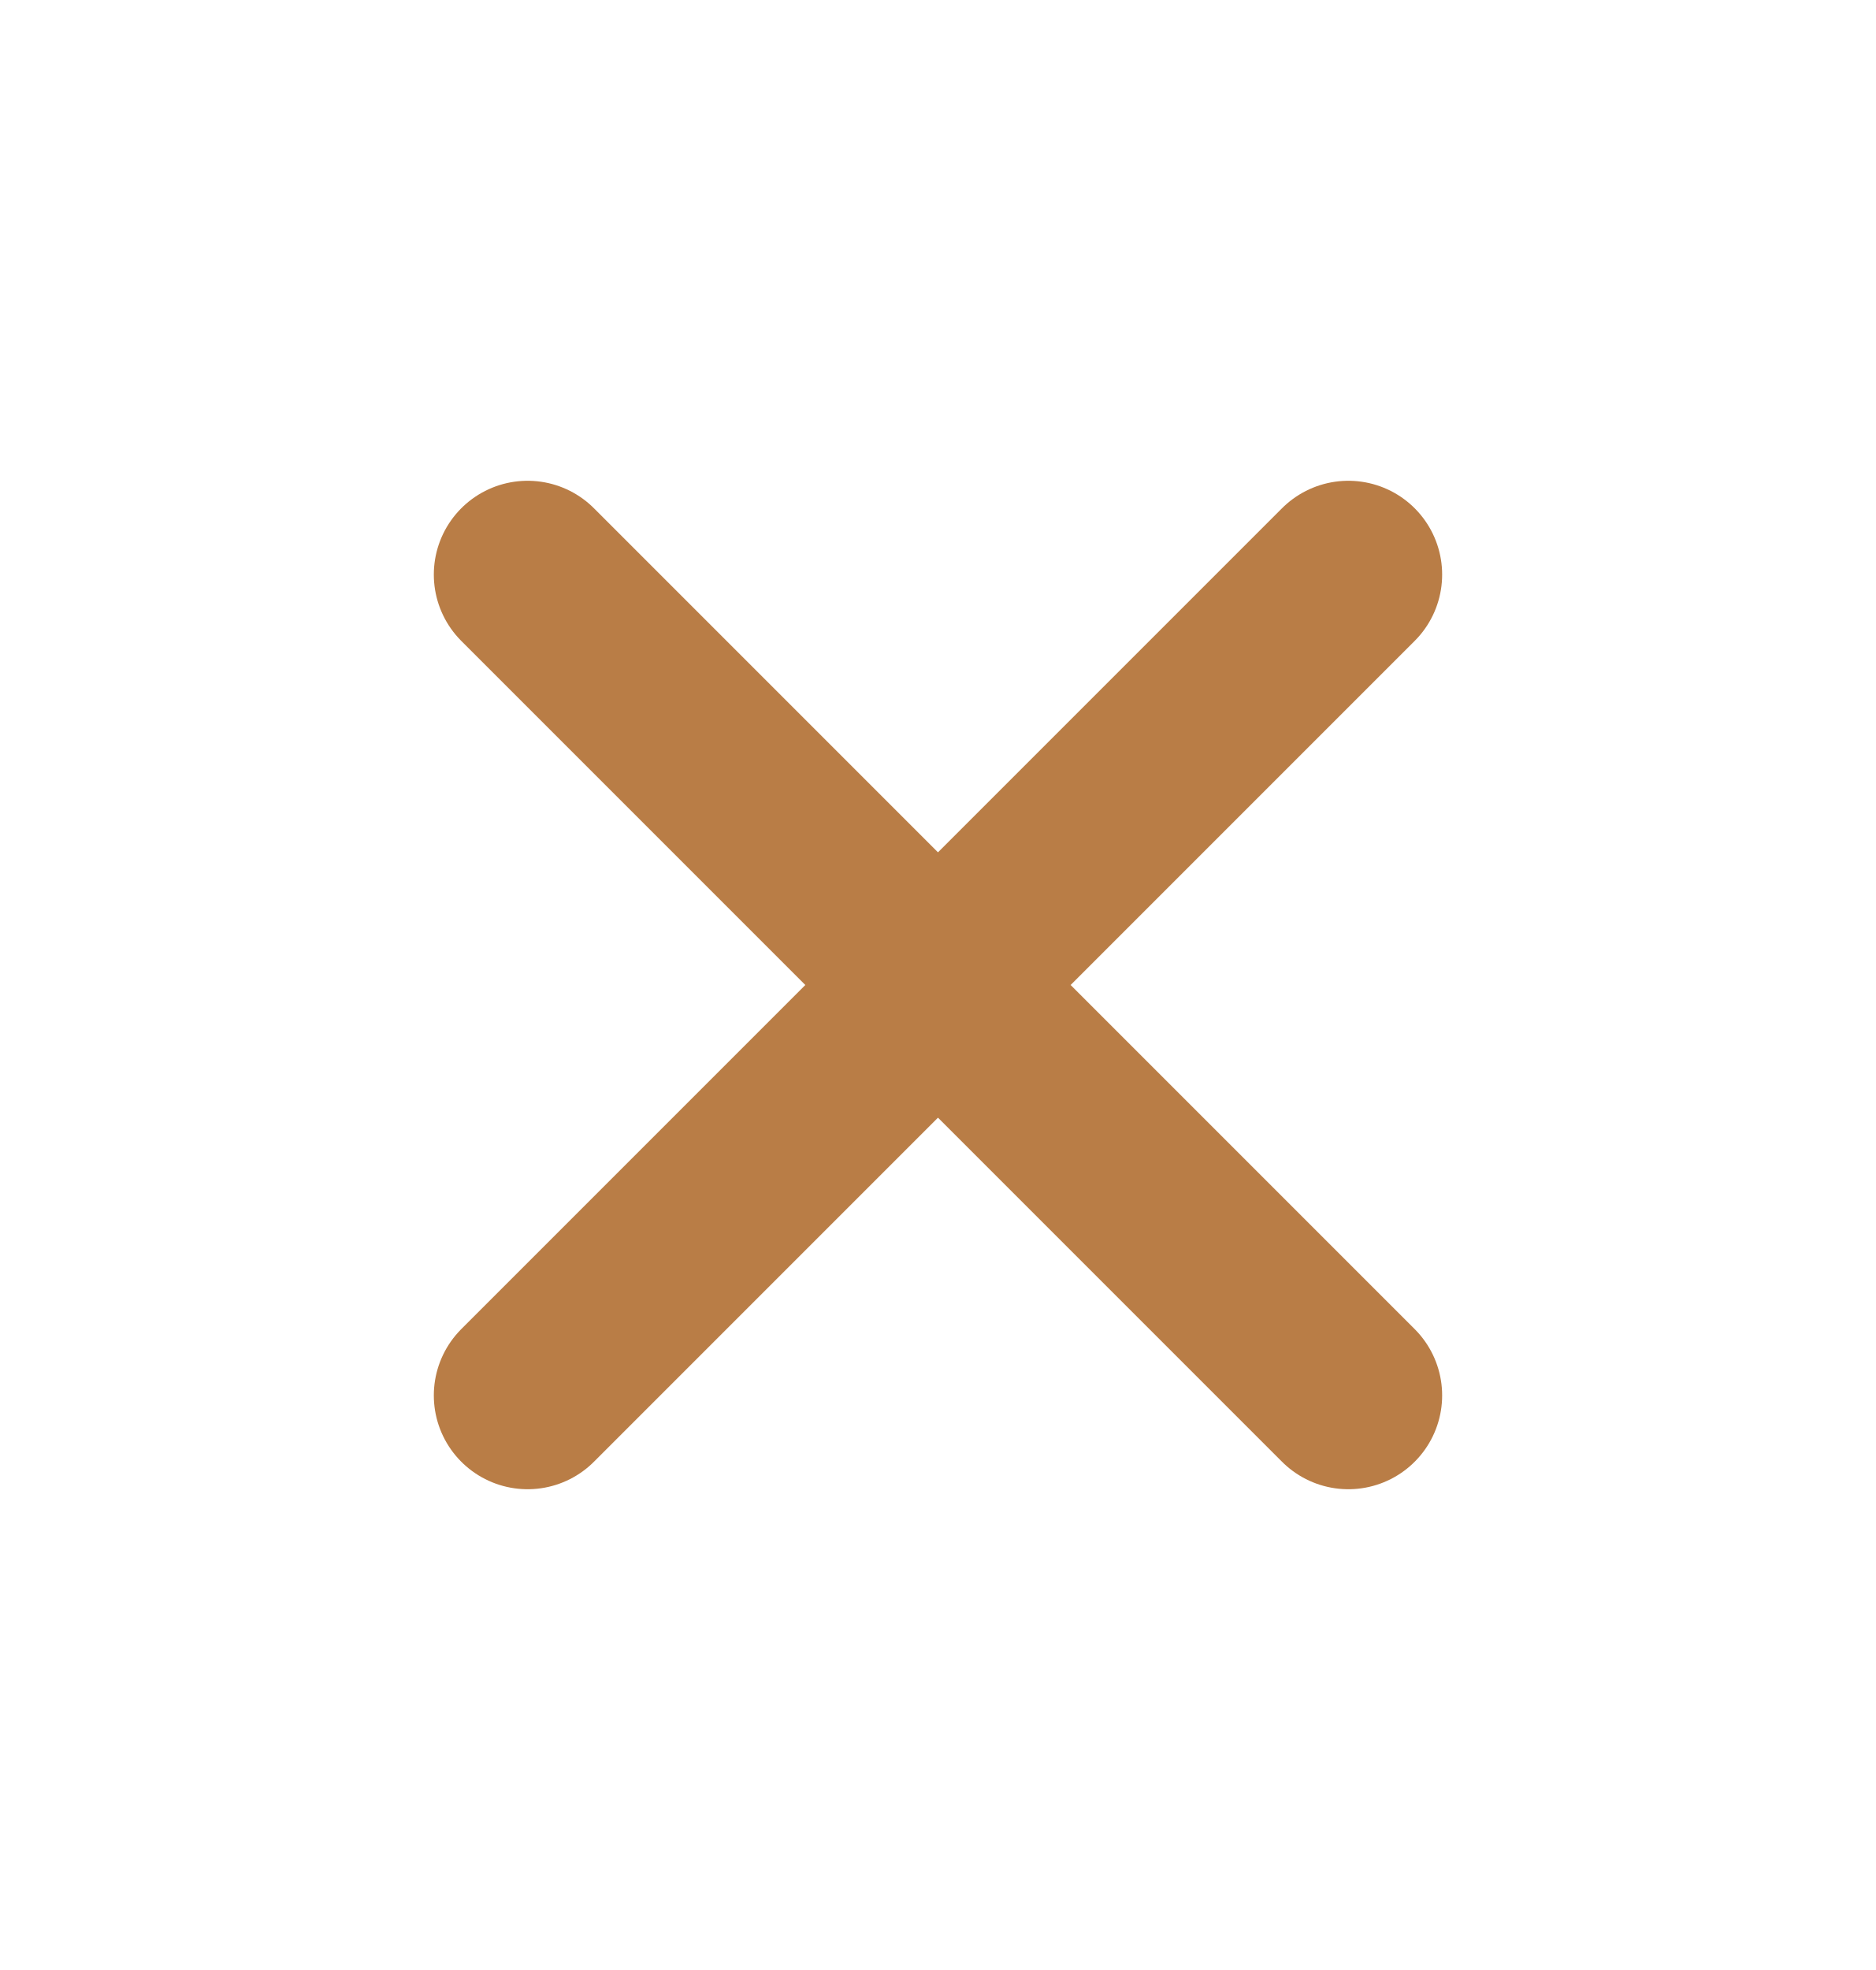
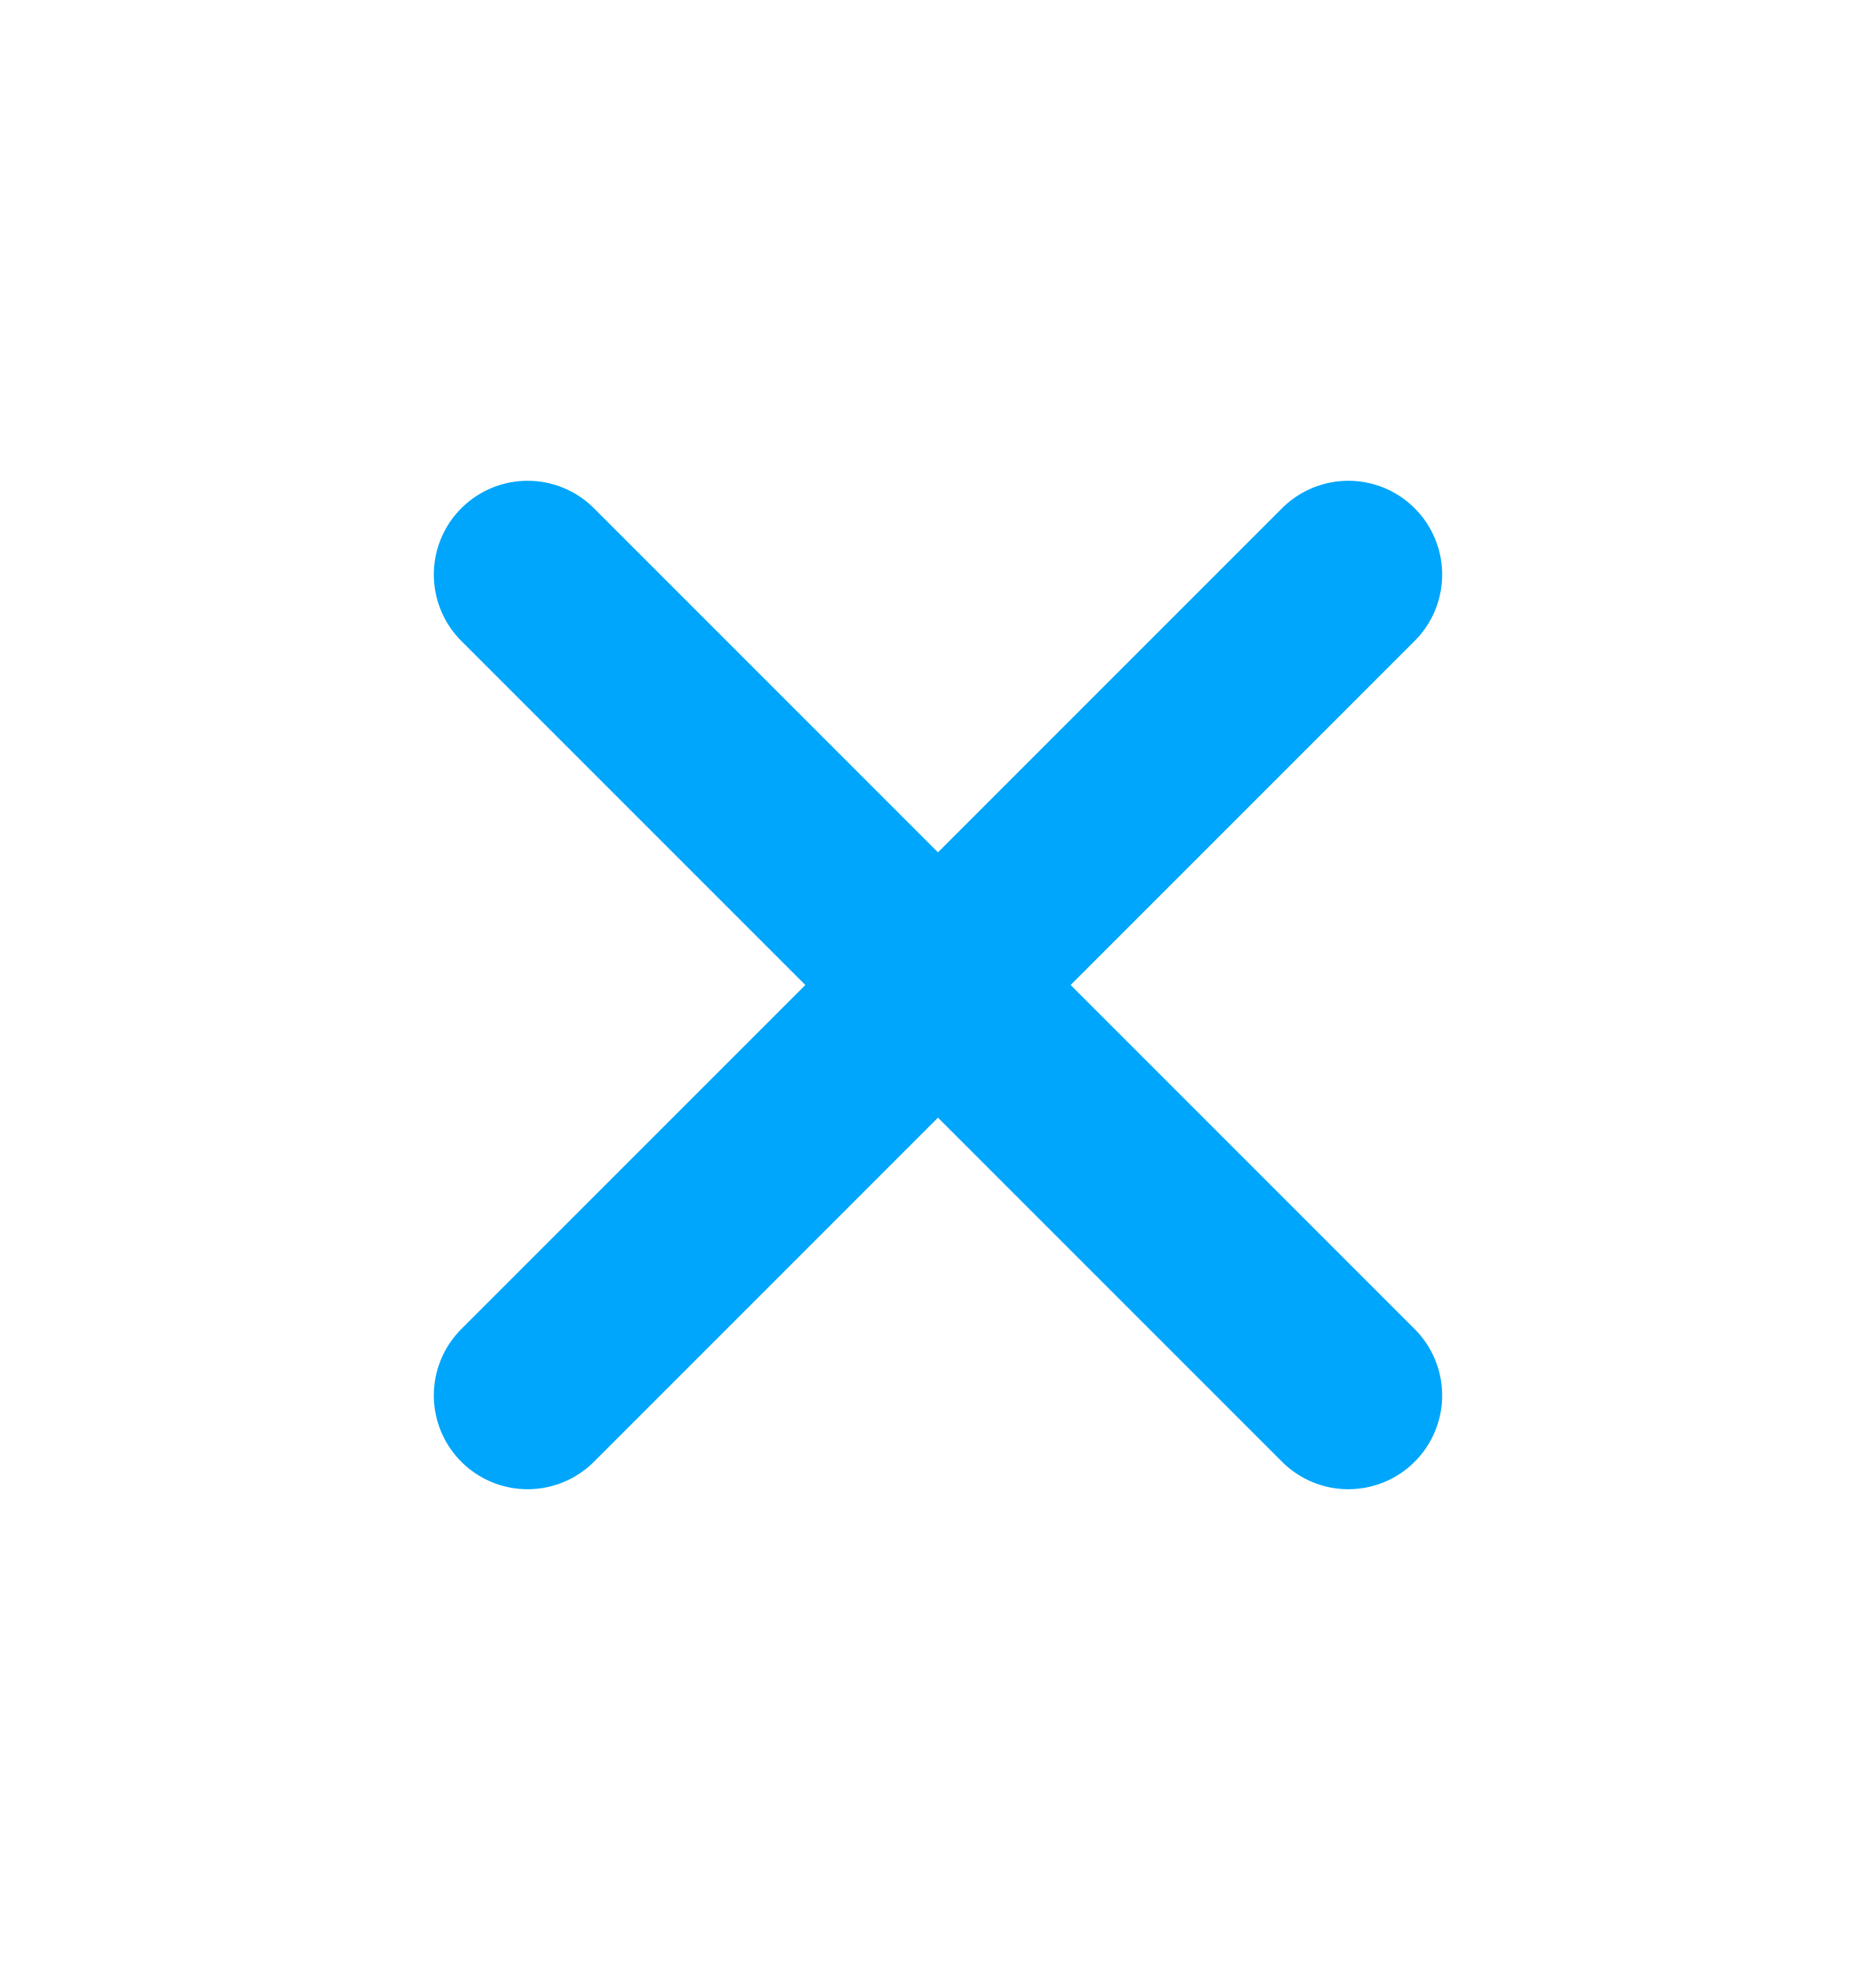
<svg xmlns="http://www.w3.org/2000/svg" width="20" height="21" viewBox="0 0 20 21" fill="none">
-   <path d="M14.375 14.875L5.625 6.125M5.625 14.875L14.375 6.125L5.625 14.875Z" stroke="#B97D46" stroke-width="2" stroke-linecap="round" stroke-linejoin="round" />
+   <path d="M14.375 14.875L5.625 6.125M5.625 14.875L14.375 6.125L5.625 14.875Z" stroke="#00A6FB" stroke-width="2" stroke-linecap="round" stroke-linejoin="round" />
</svg>
